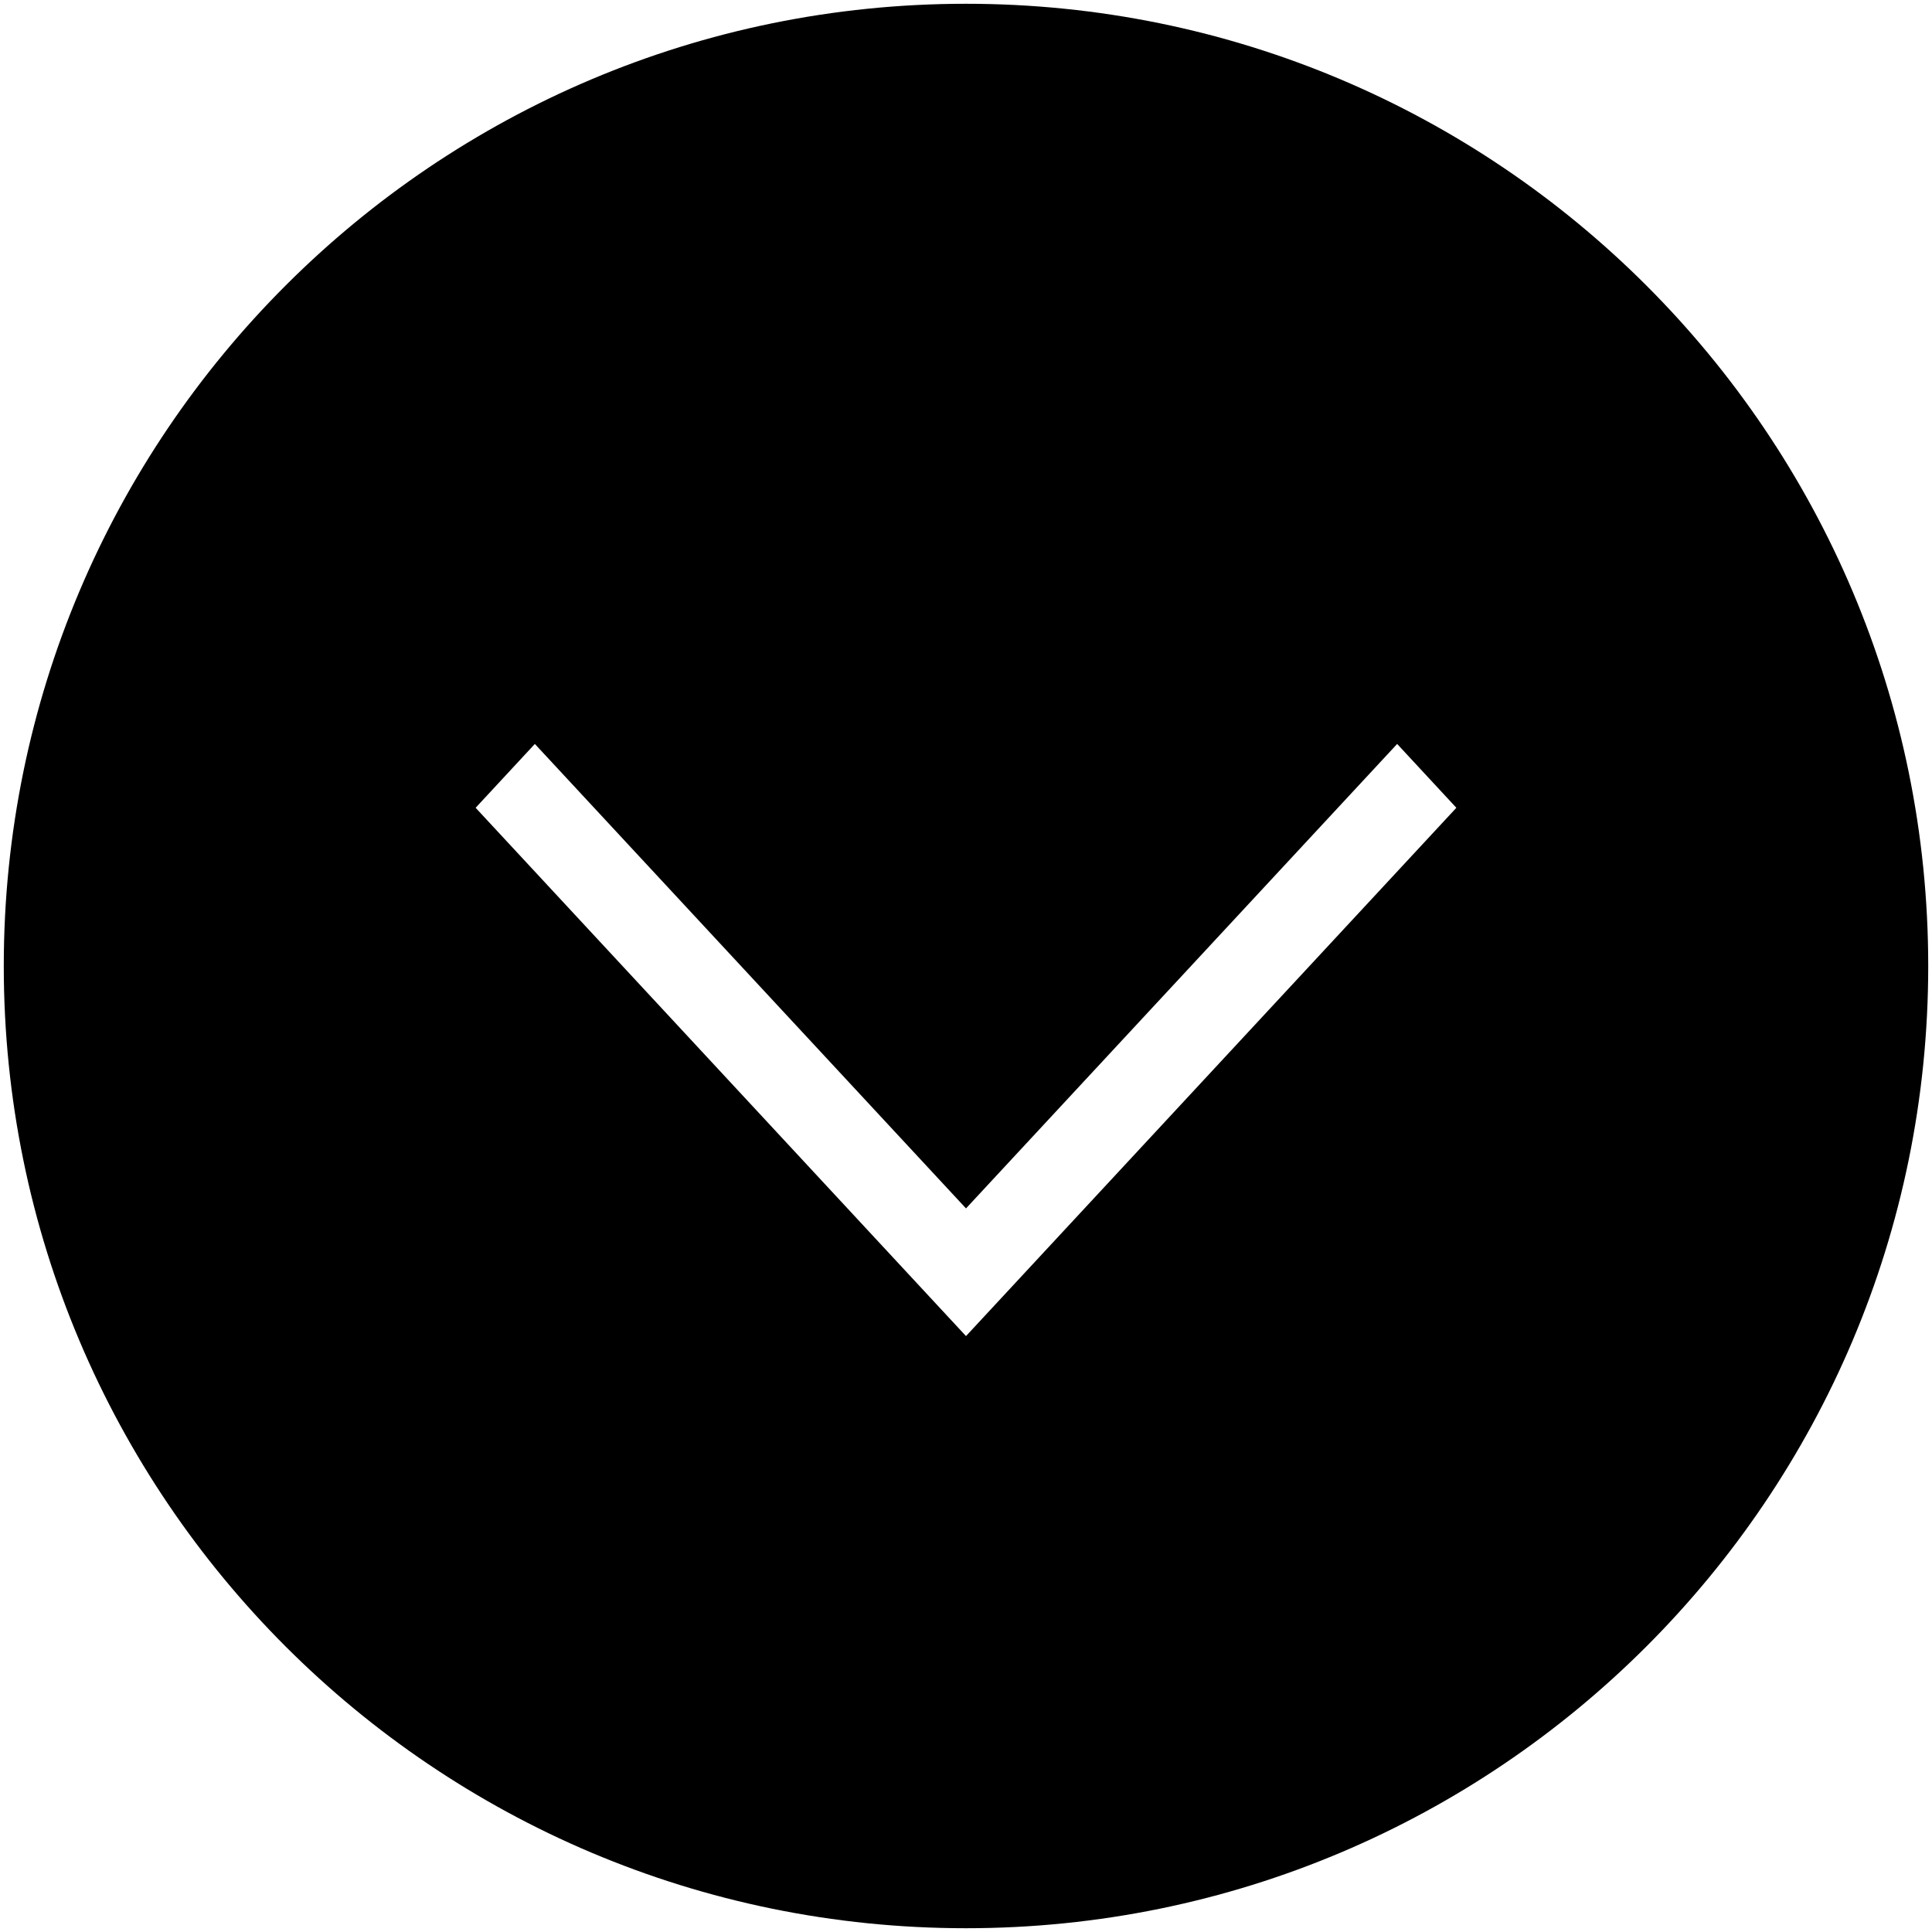
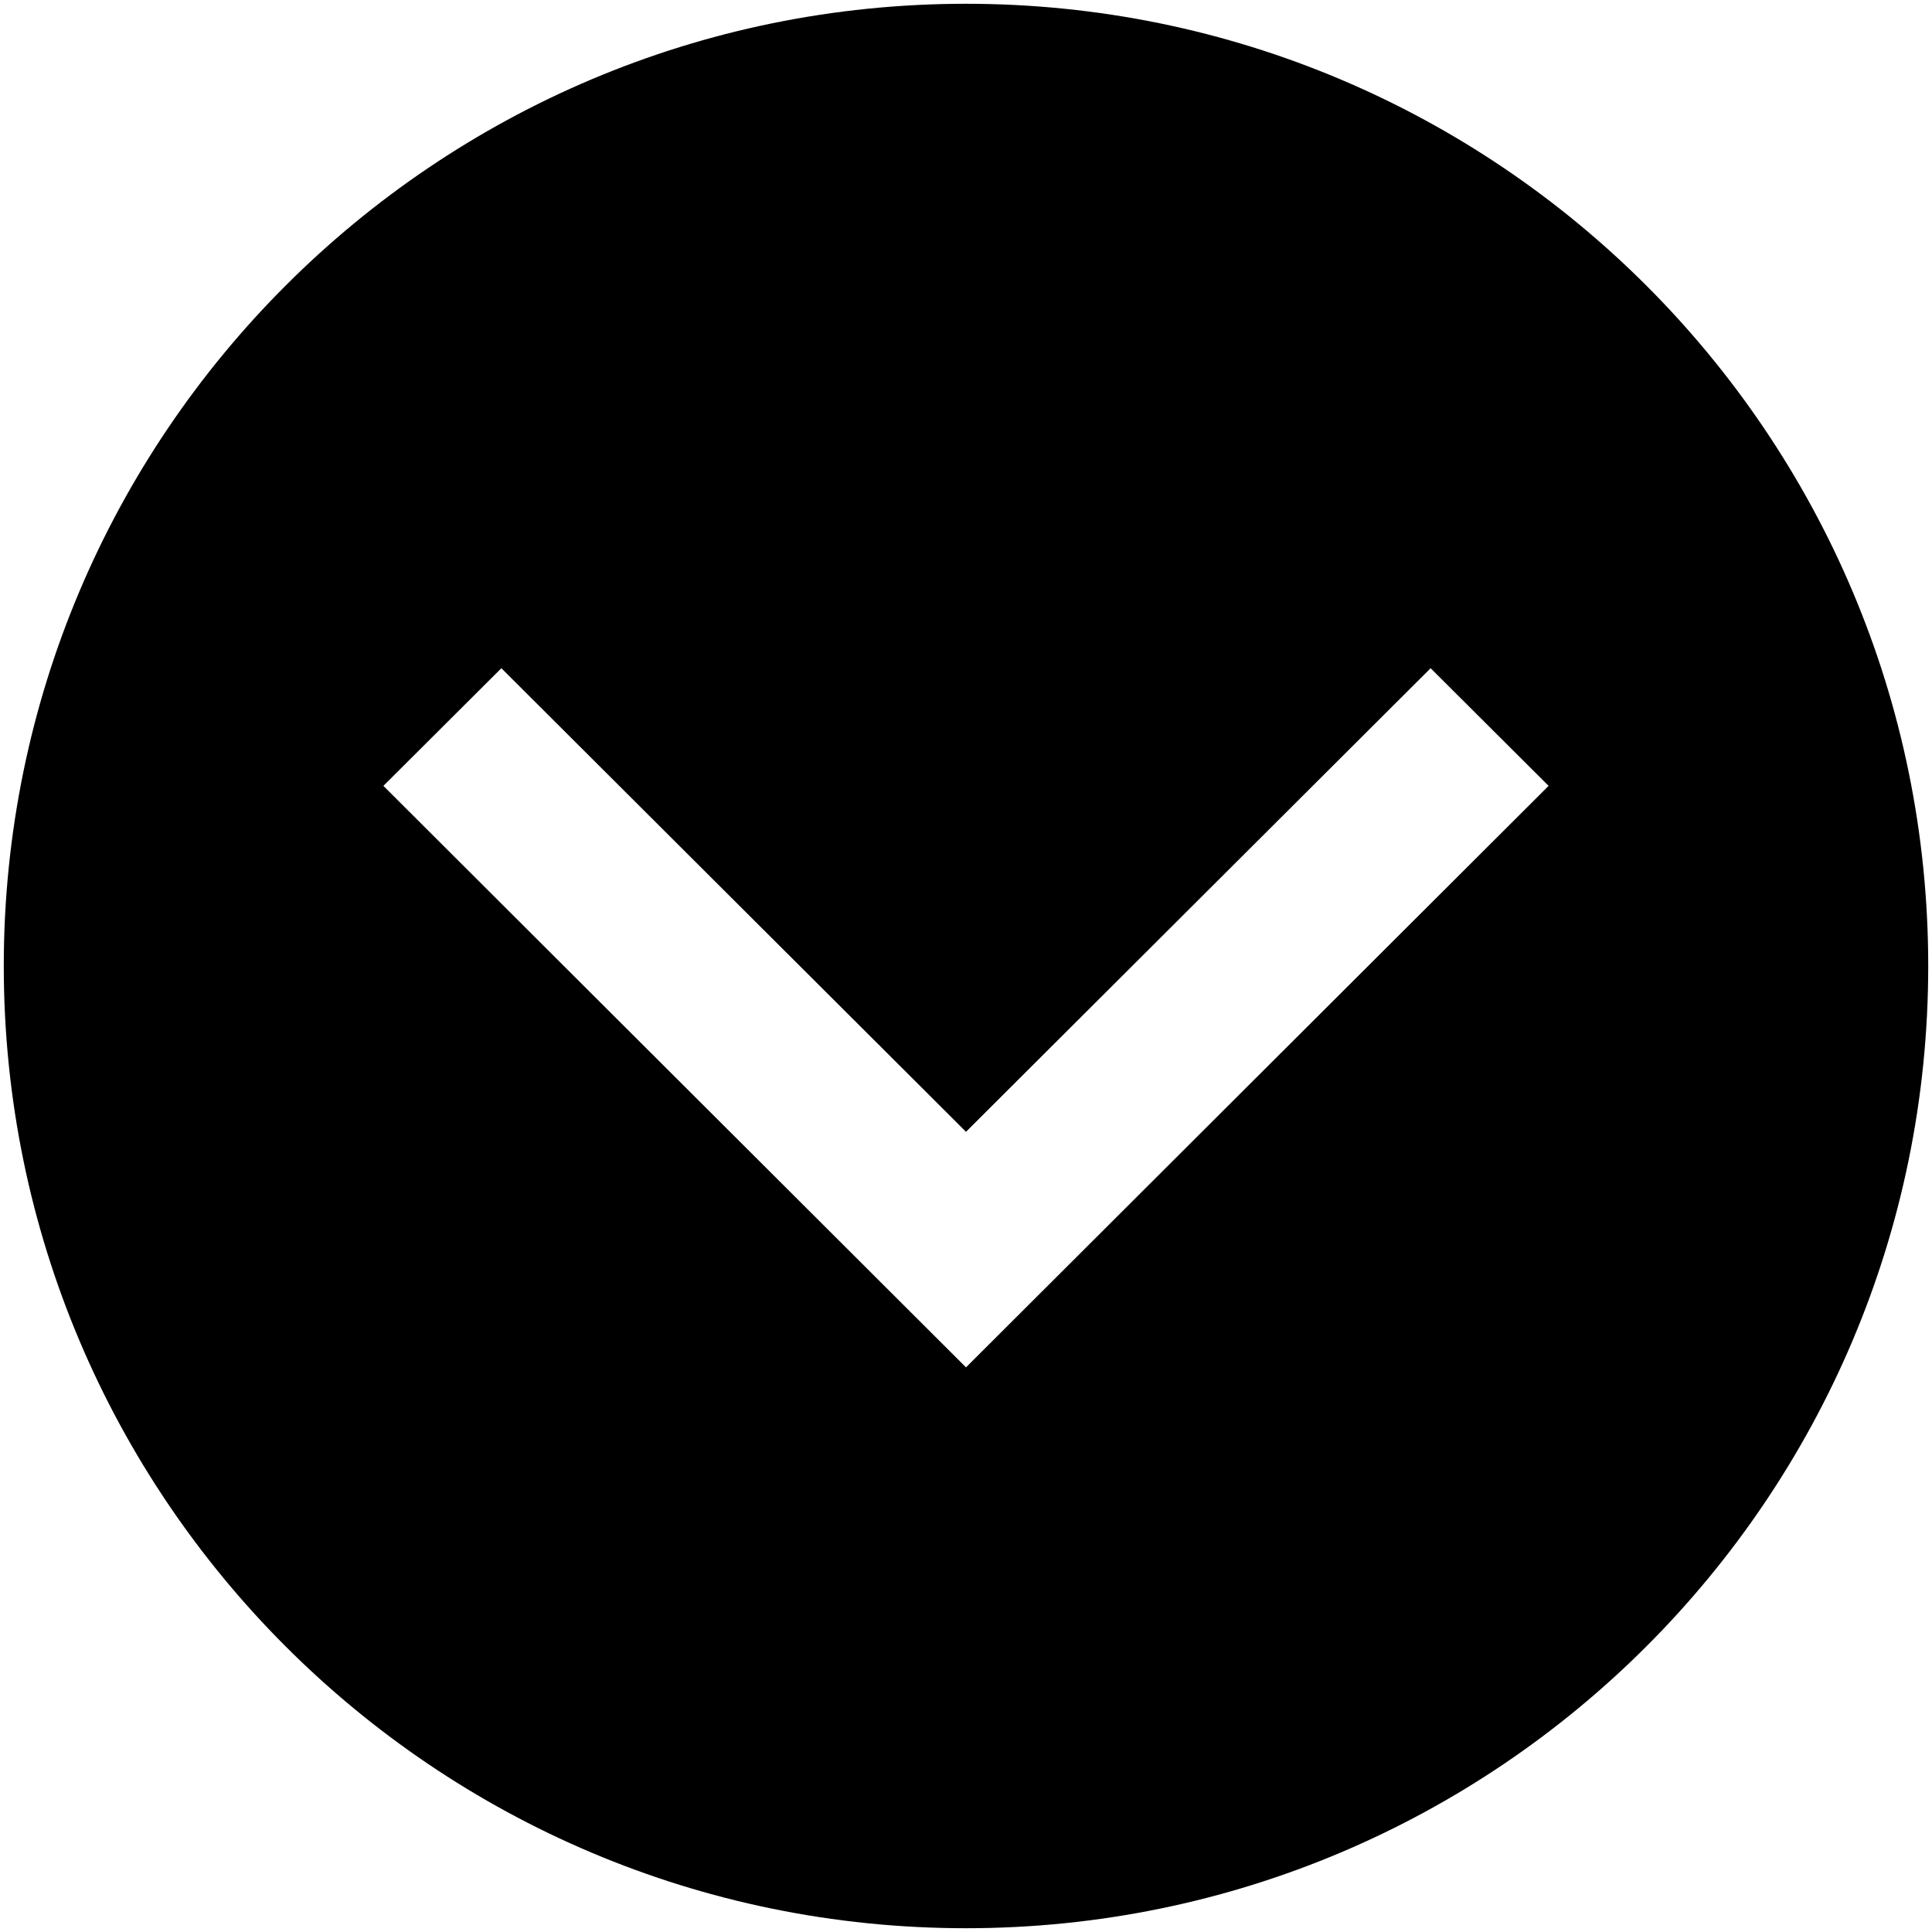
<svg xmlns="http://www.w3.org/2000/svg" width="100%" height="100%" viewBox="0 0 512 512" version="1.1" xml:space="preserve" style="fill-rule:evenodd;clip-rule:evenodd;stroke-linejoin:round;stroke-miterlimit:1.414;">
-   <path d="M256,1c-140.863,0 -255,114.137 -255,255c0,140.863 114.137,255 255,255c140.863,0 255,-114.137 255,-255c0,-140.863 -114.137,-255 -255,-255ZM256,320.24l114.26,-123.086l15.692,16.918l-129.952,140.005l-129.952,-140.005l15.692,-16.918l114.26,123.086Z" style="fill:#000;fill-rule:nonzero;" />
+   <path d="M379.132,177.086l31.265,31.177l-154.397,154.099l-154.397,-154.099l31.265,-31.177l123.132,122.852l123.132,-122.852ZM1,256c0,140.83 114.17,255 255,255c140.83,0 255,-114.17 255,-255c0,-140.83 -114.17,-255 -255,-255c-140.83,0 -255,114.17 -255,255" style="fill:#000;fill-rule:nonzero;" />
</svg>
